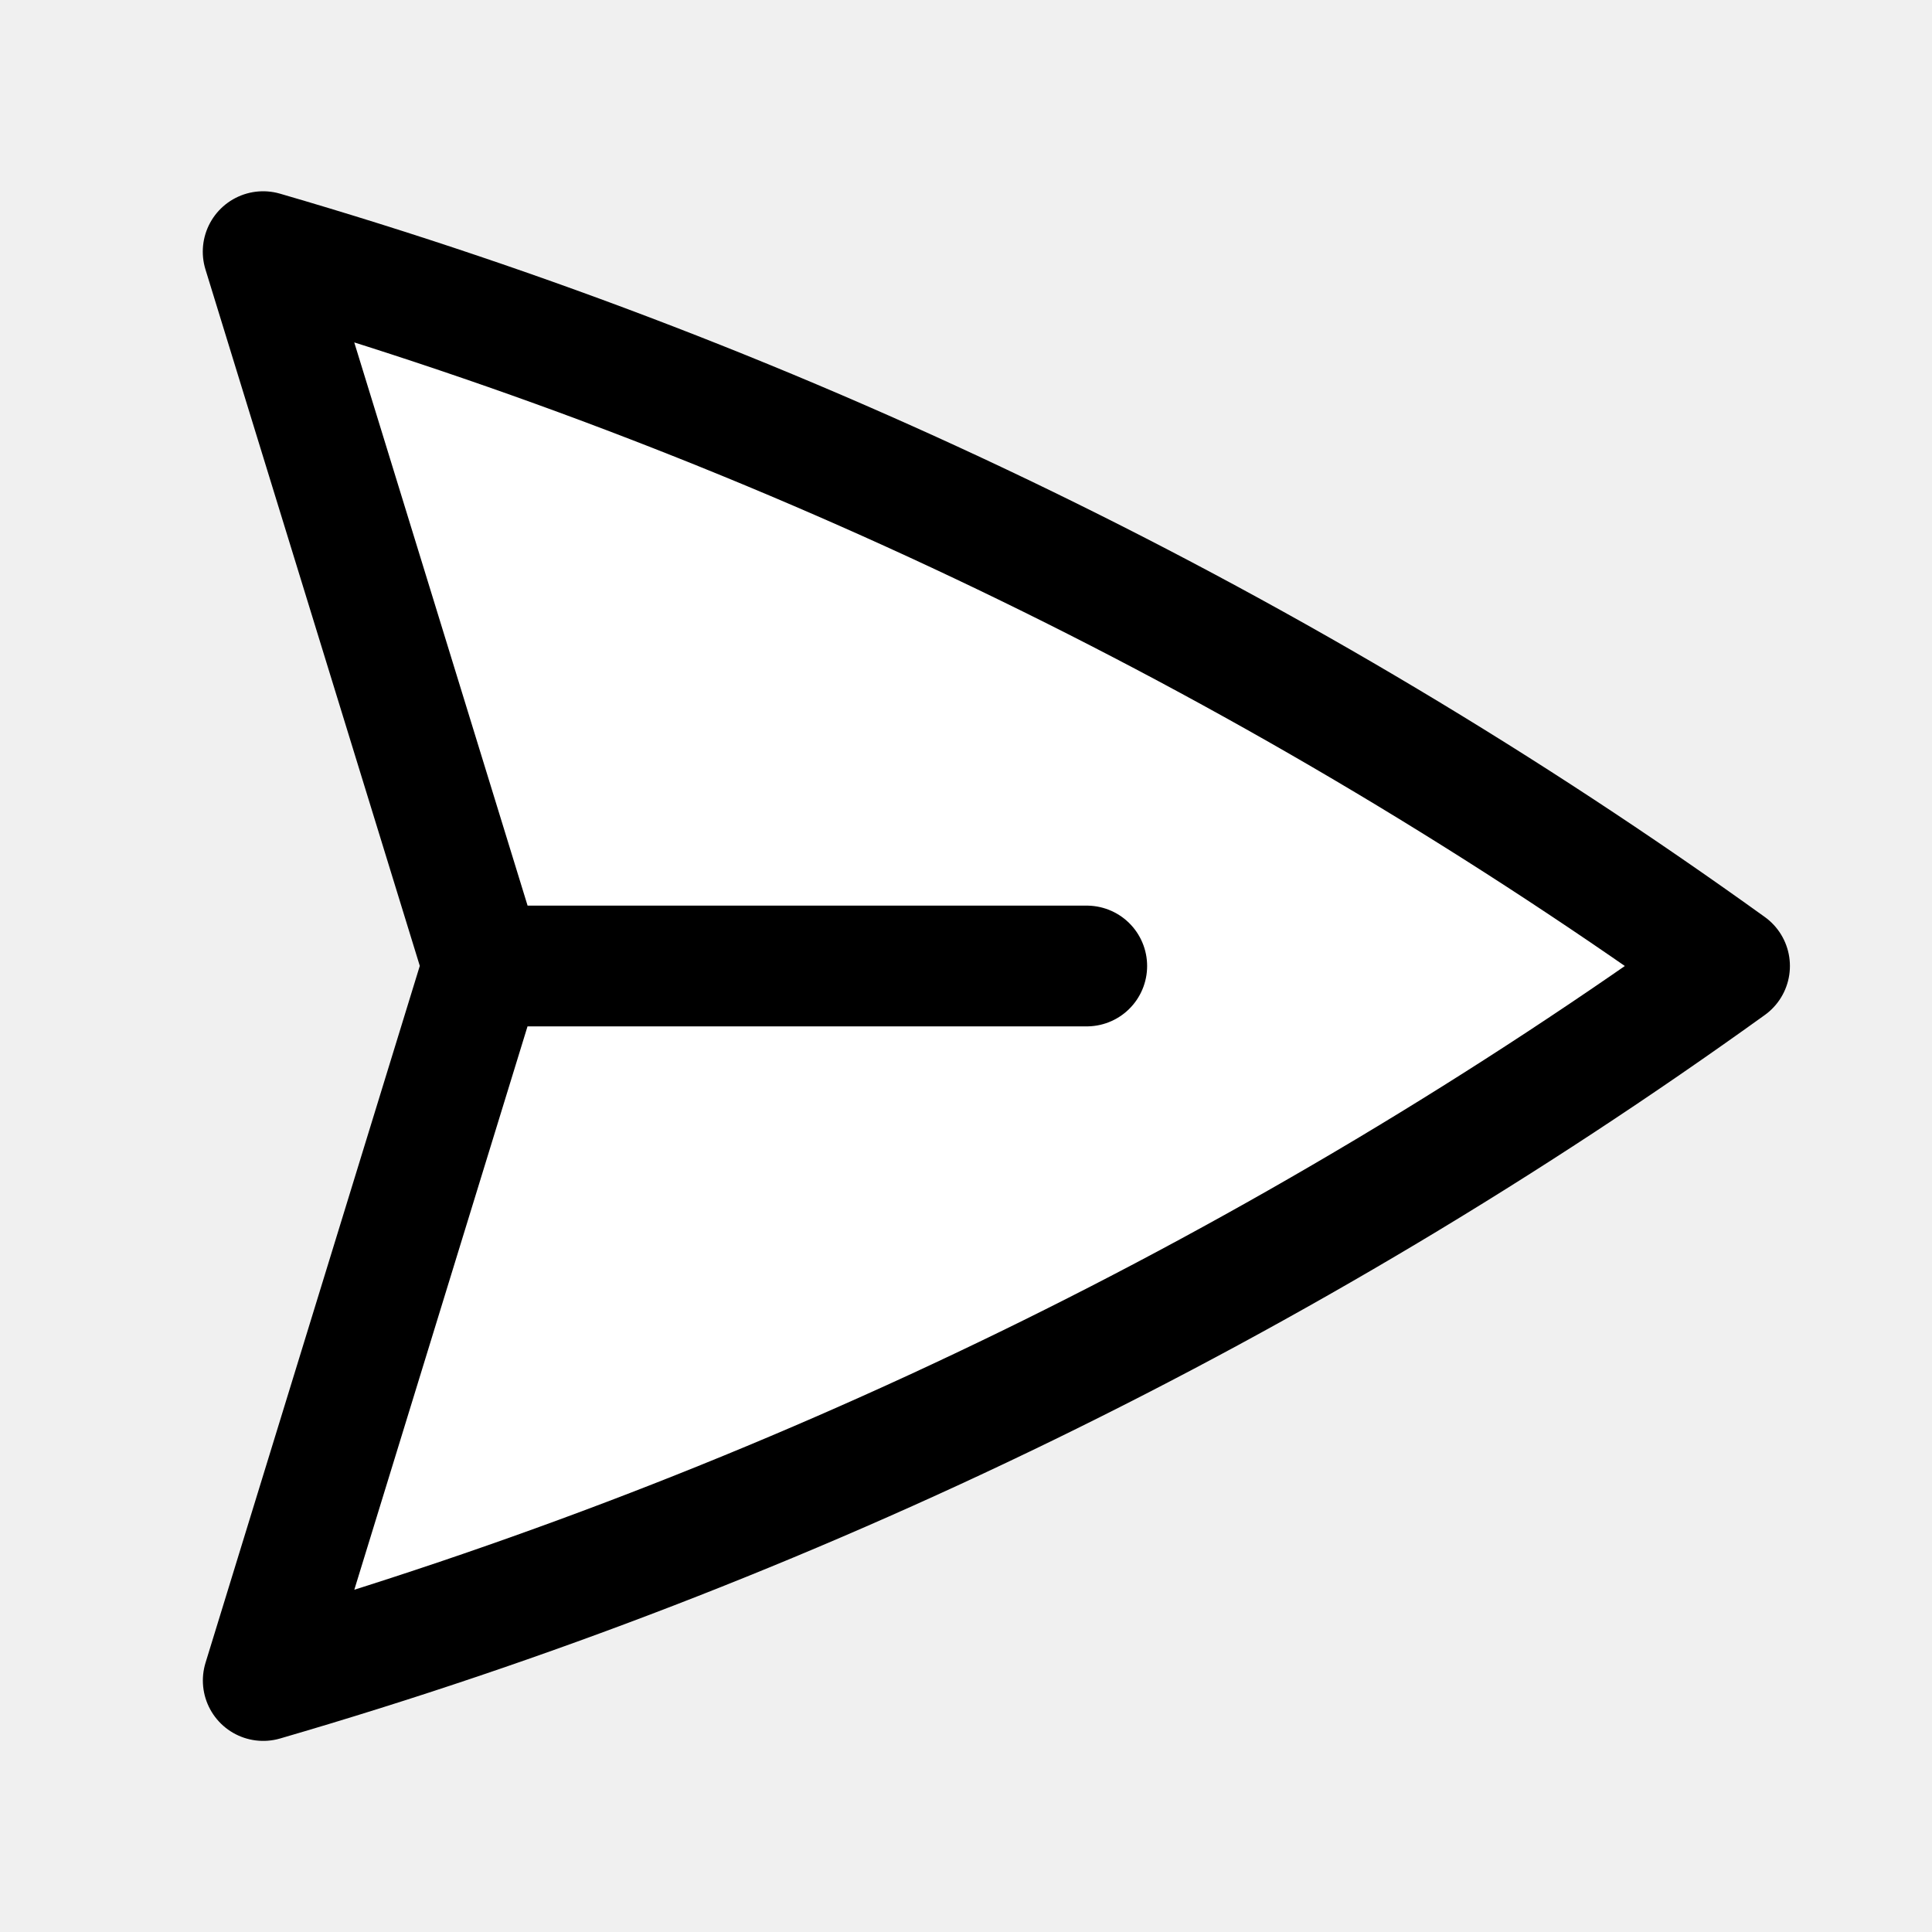
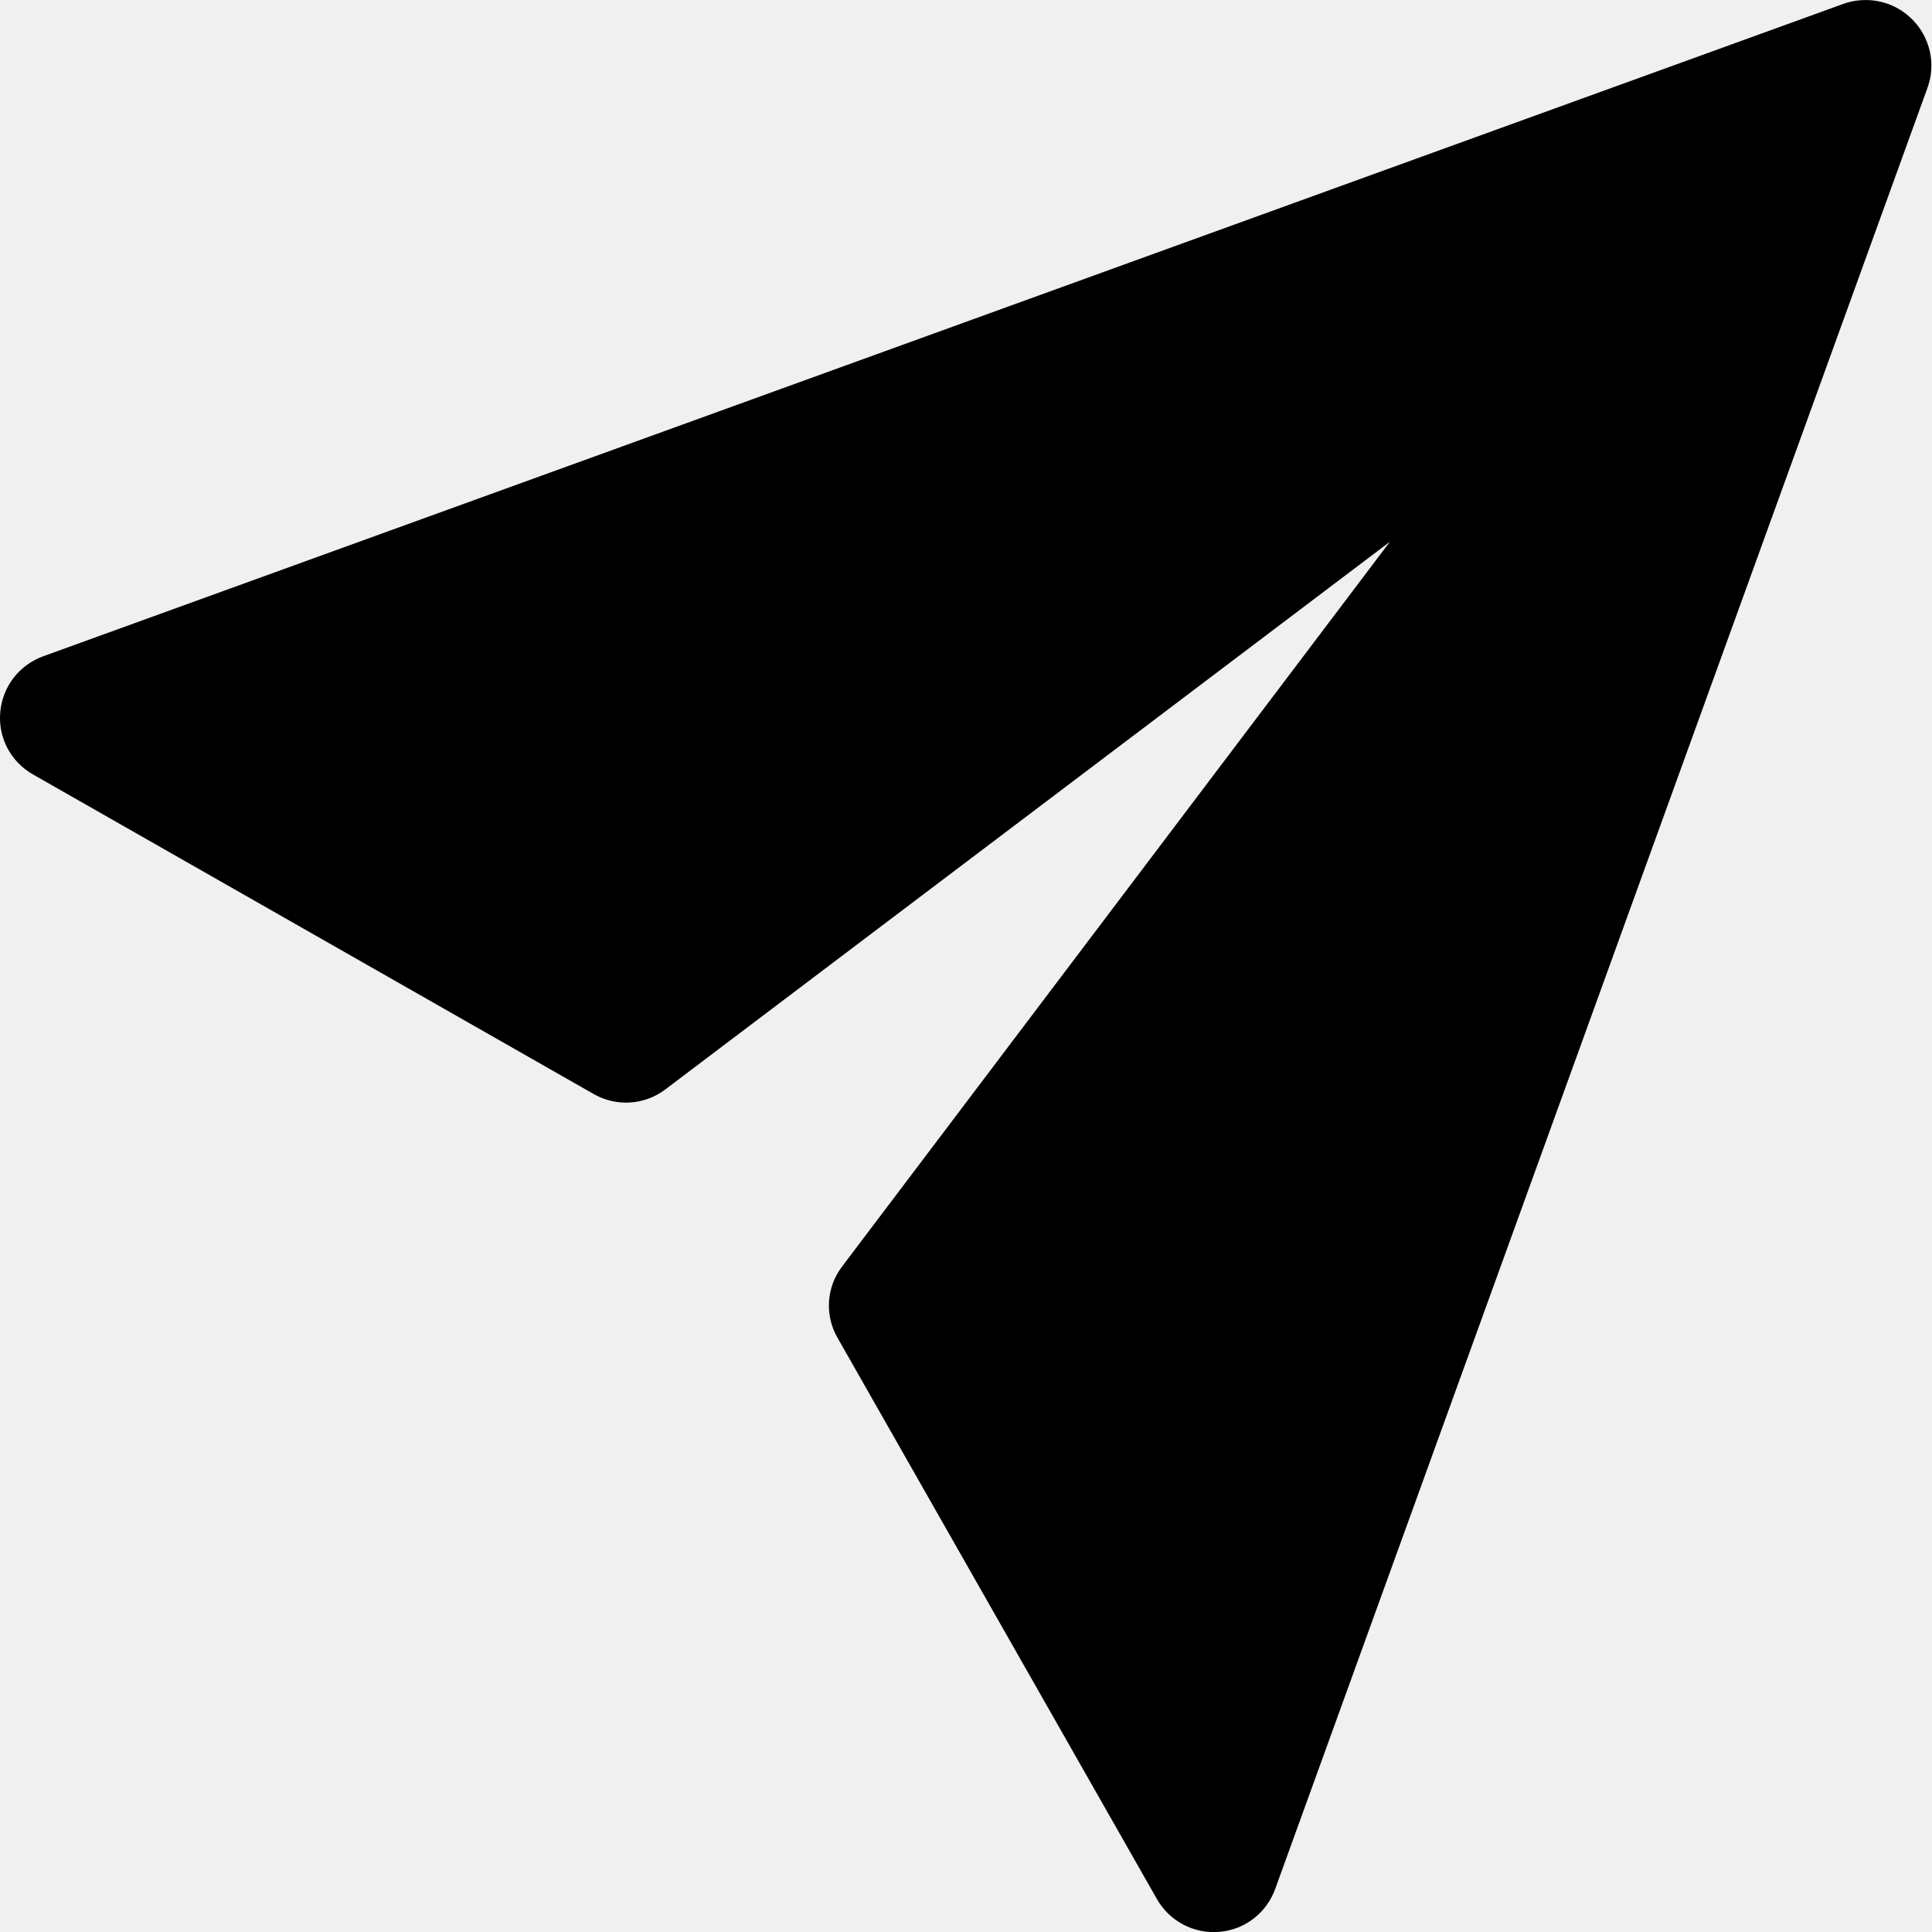
- <svg xmlns="http://www.w3.org/2000/svg" fill="#ffffff" viewBox="0 0 24 24" stroke-width="1.5" stroke="currentColor" class="w-6 h-6">
-   <path stroke-linecap="round" stroke-linejoin="round" d="M6 12L3.269 3.126A59.768 59.768 0 0121.485 12 59.77 59.77 0 013.27 20.876L5.999 12zm0 0h7.5" />
+ <svg xmlns="http://www.w3.org/2000/svg" width="45" height="45" viewBox="0 0 45 45" fill="none">
+   <path d="M42.944 0.087L1.006 15.286C0.448 15.489 0.057 15.993 0.006 16.587C-0.048 17.177 0.249 17.743 0.764 18.036L13.854 25.497C14.378 25.782 15.018 25.736 15.495 25.376L32.374 12.618L19.616 29.497C19.253 29.97 19.206 30.614 19.495 31.138L26.944 44.228C27.237 44.747 27.807 45.048 28.401 44.997C28.999 44.947 29.506 44.552 29.706 43.986L44.894 2.048C45.097 1.489 44.956 0.868 44.538 0.45C44.124 0.032 43.503 -0.108 42.944 0.087Z" fill="black" />
</svg>
